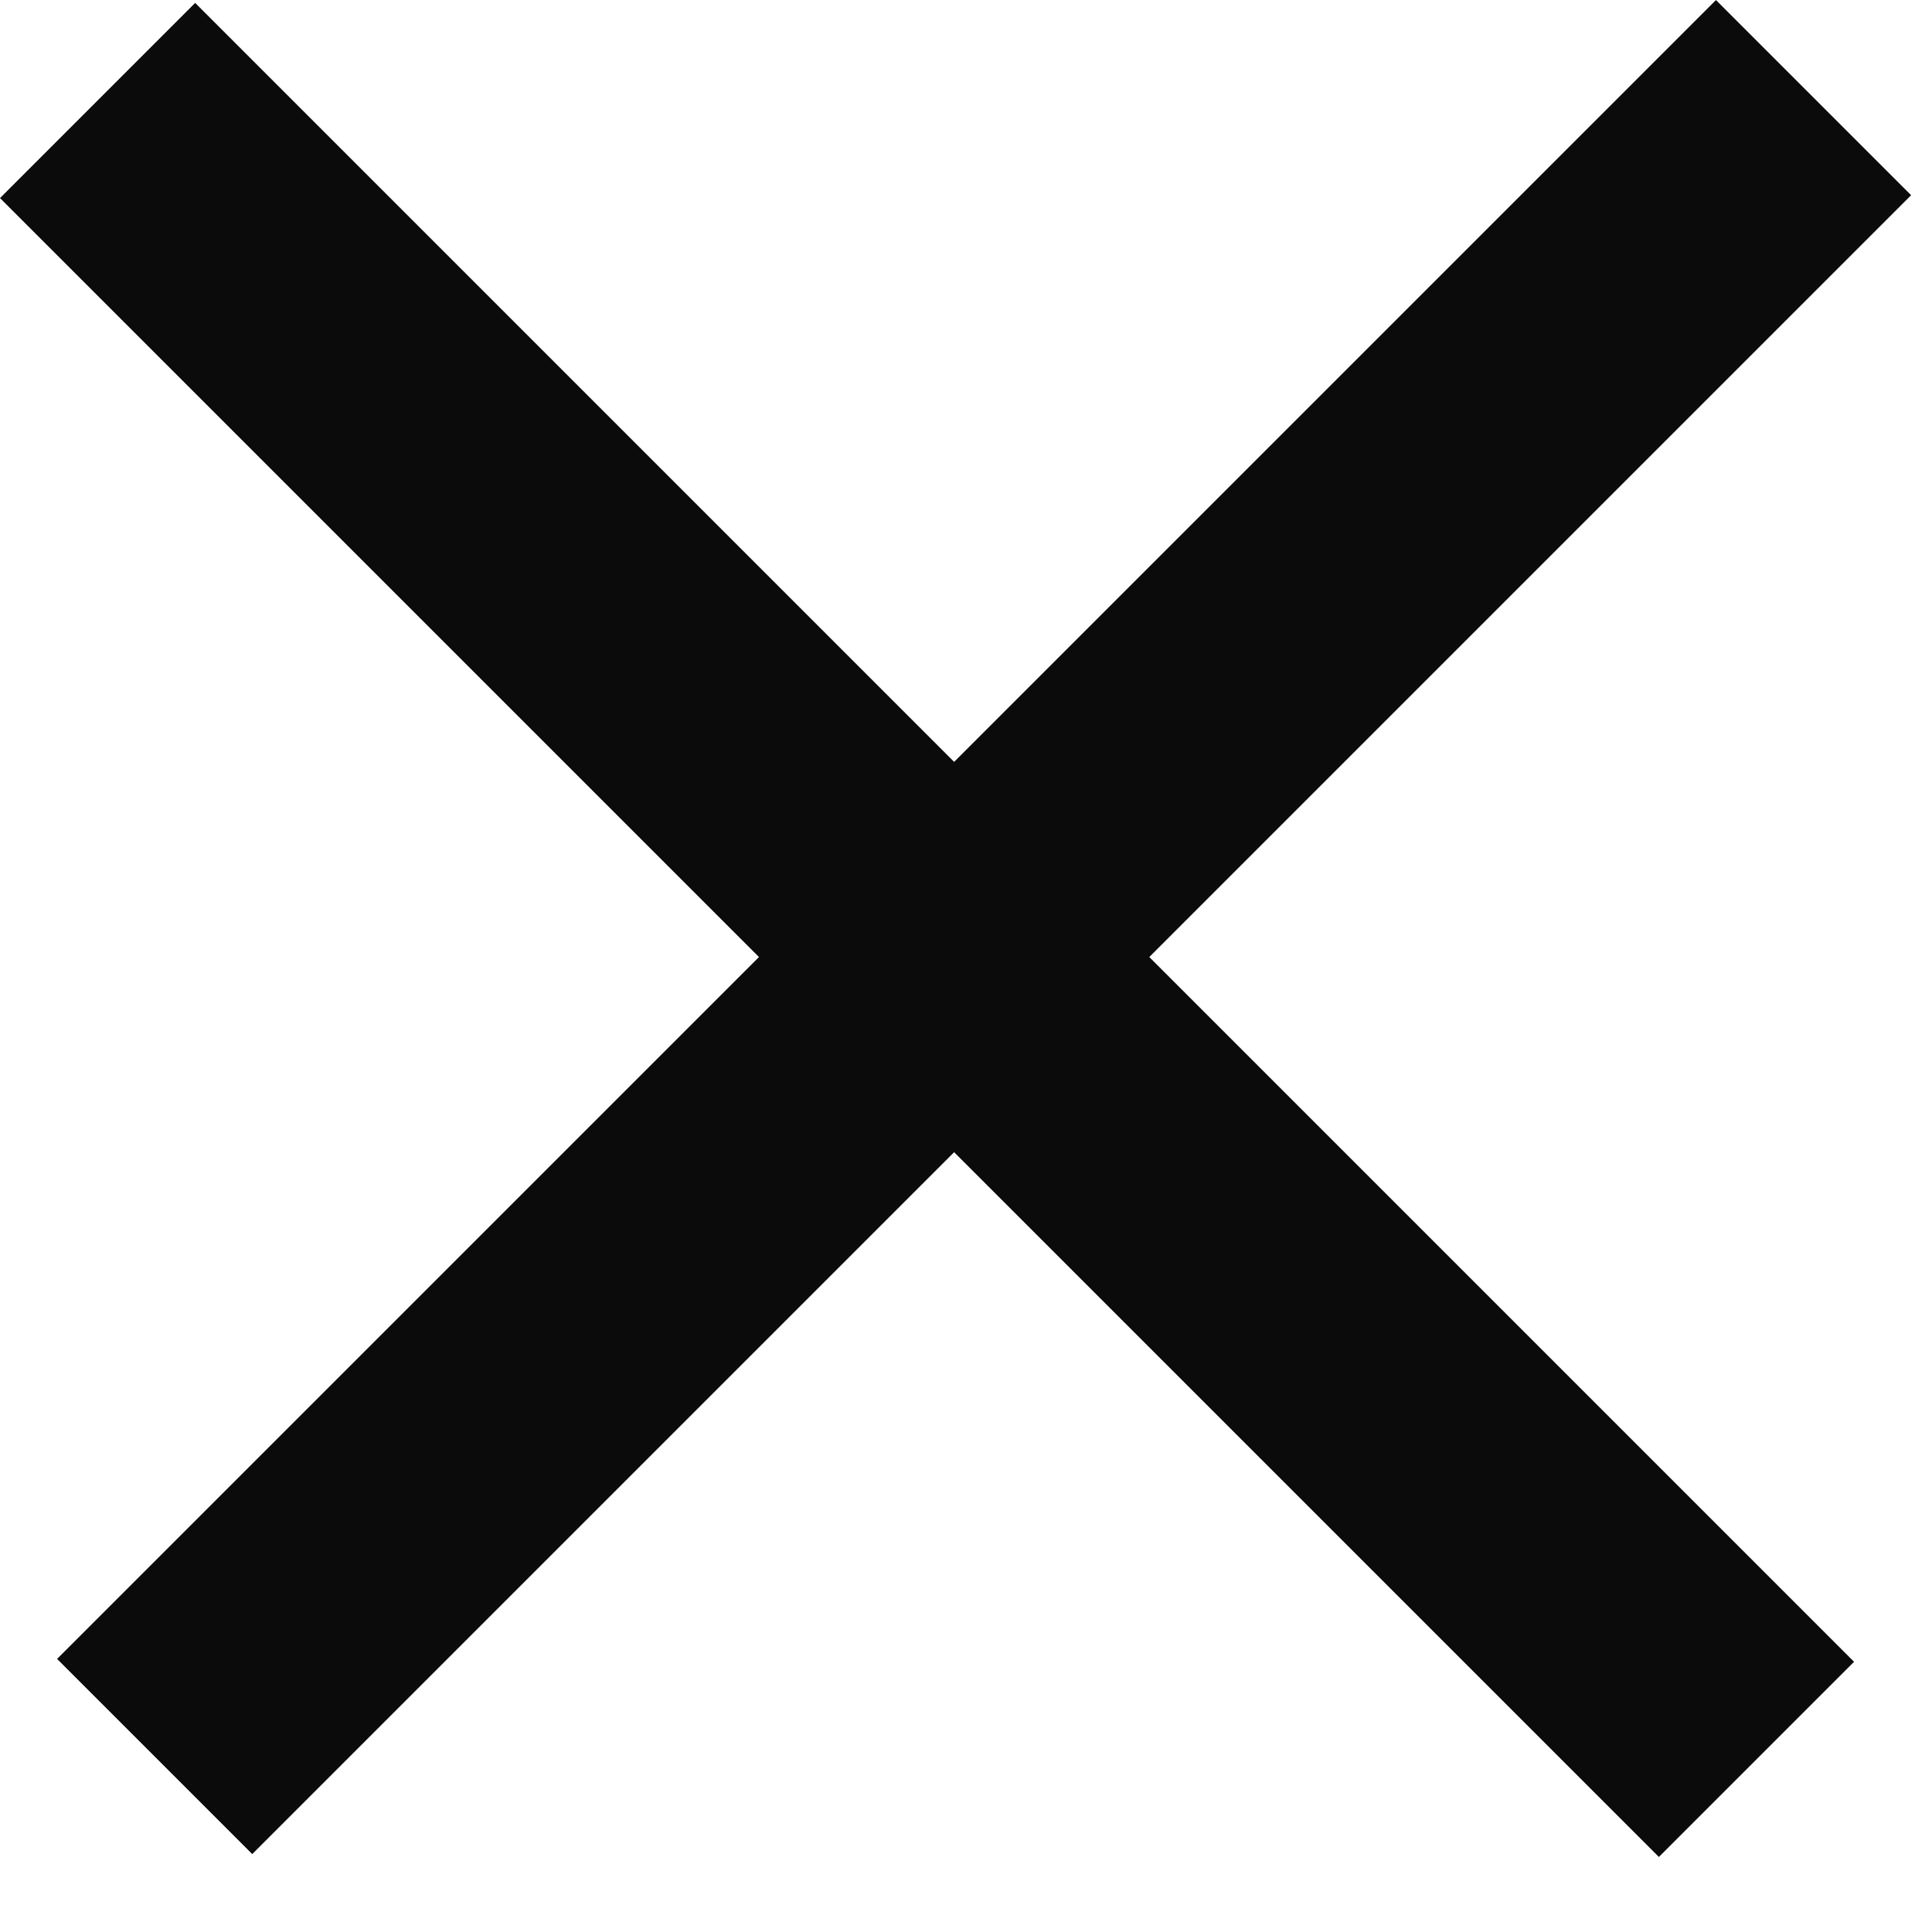
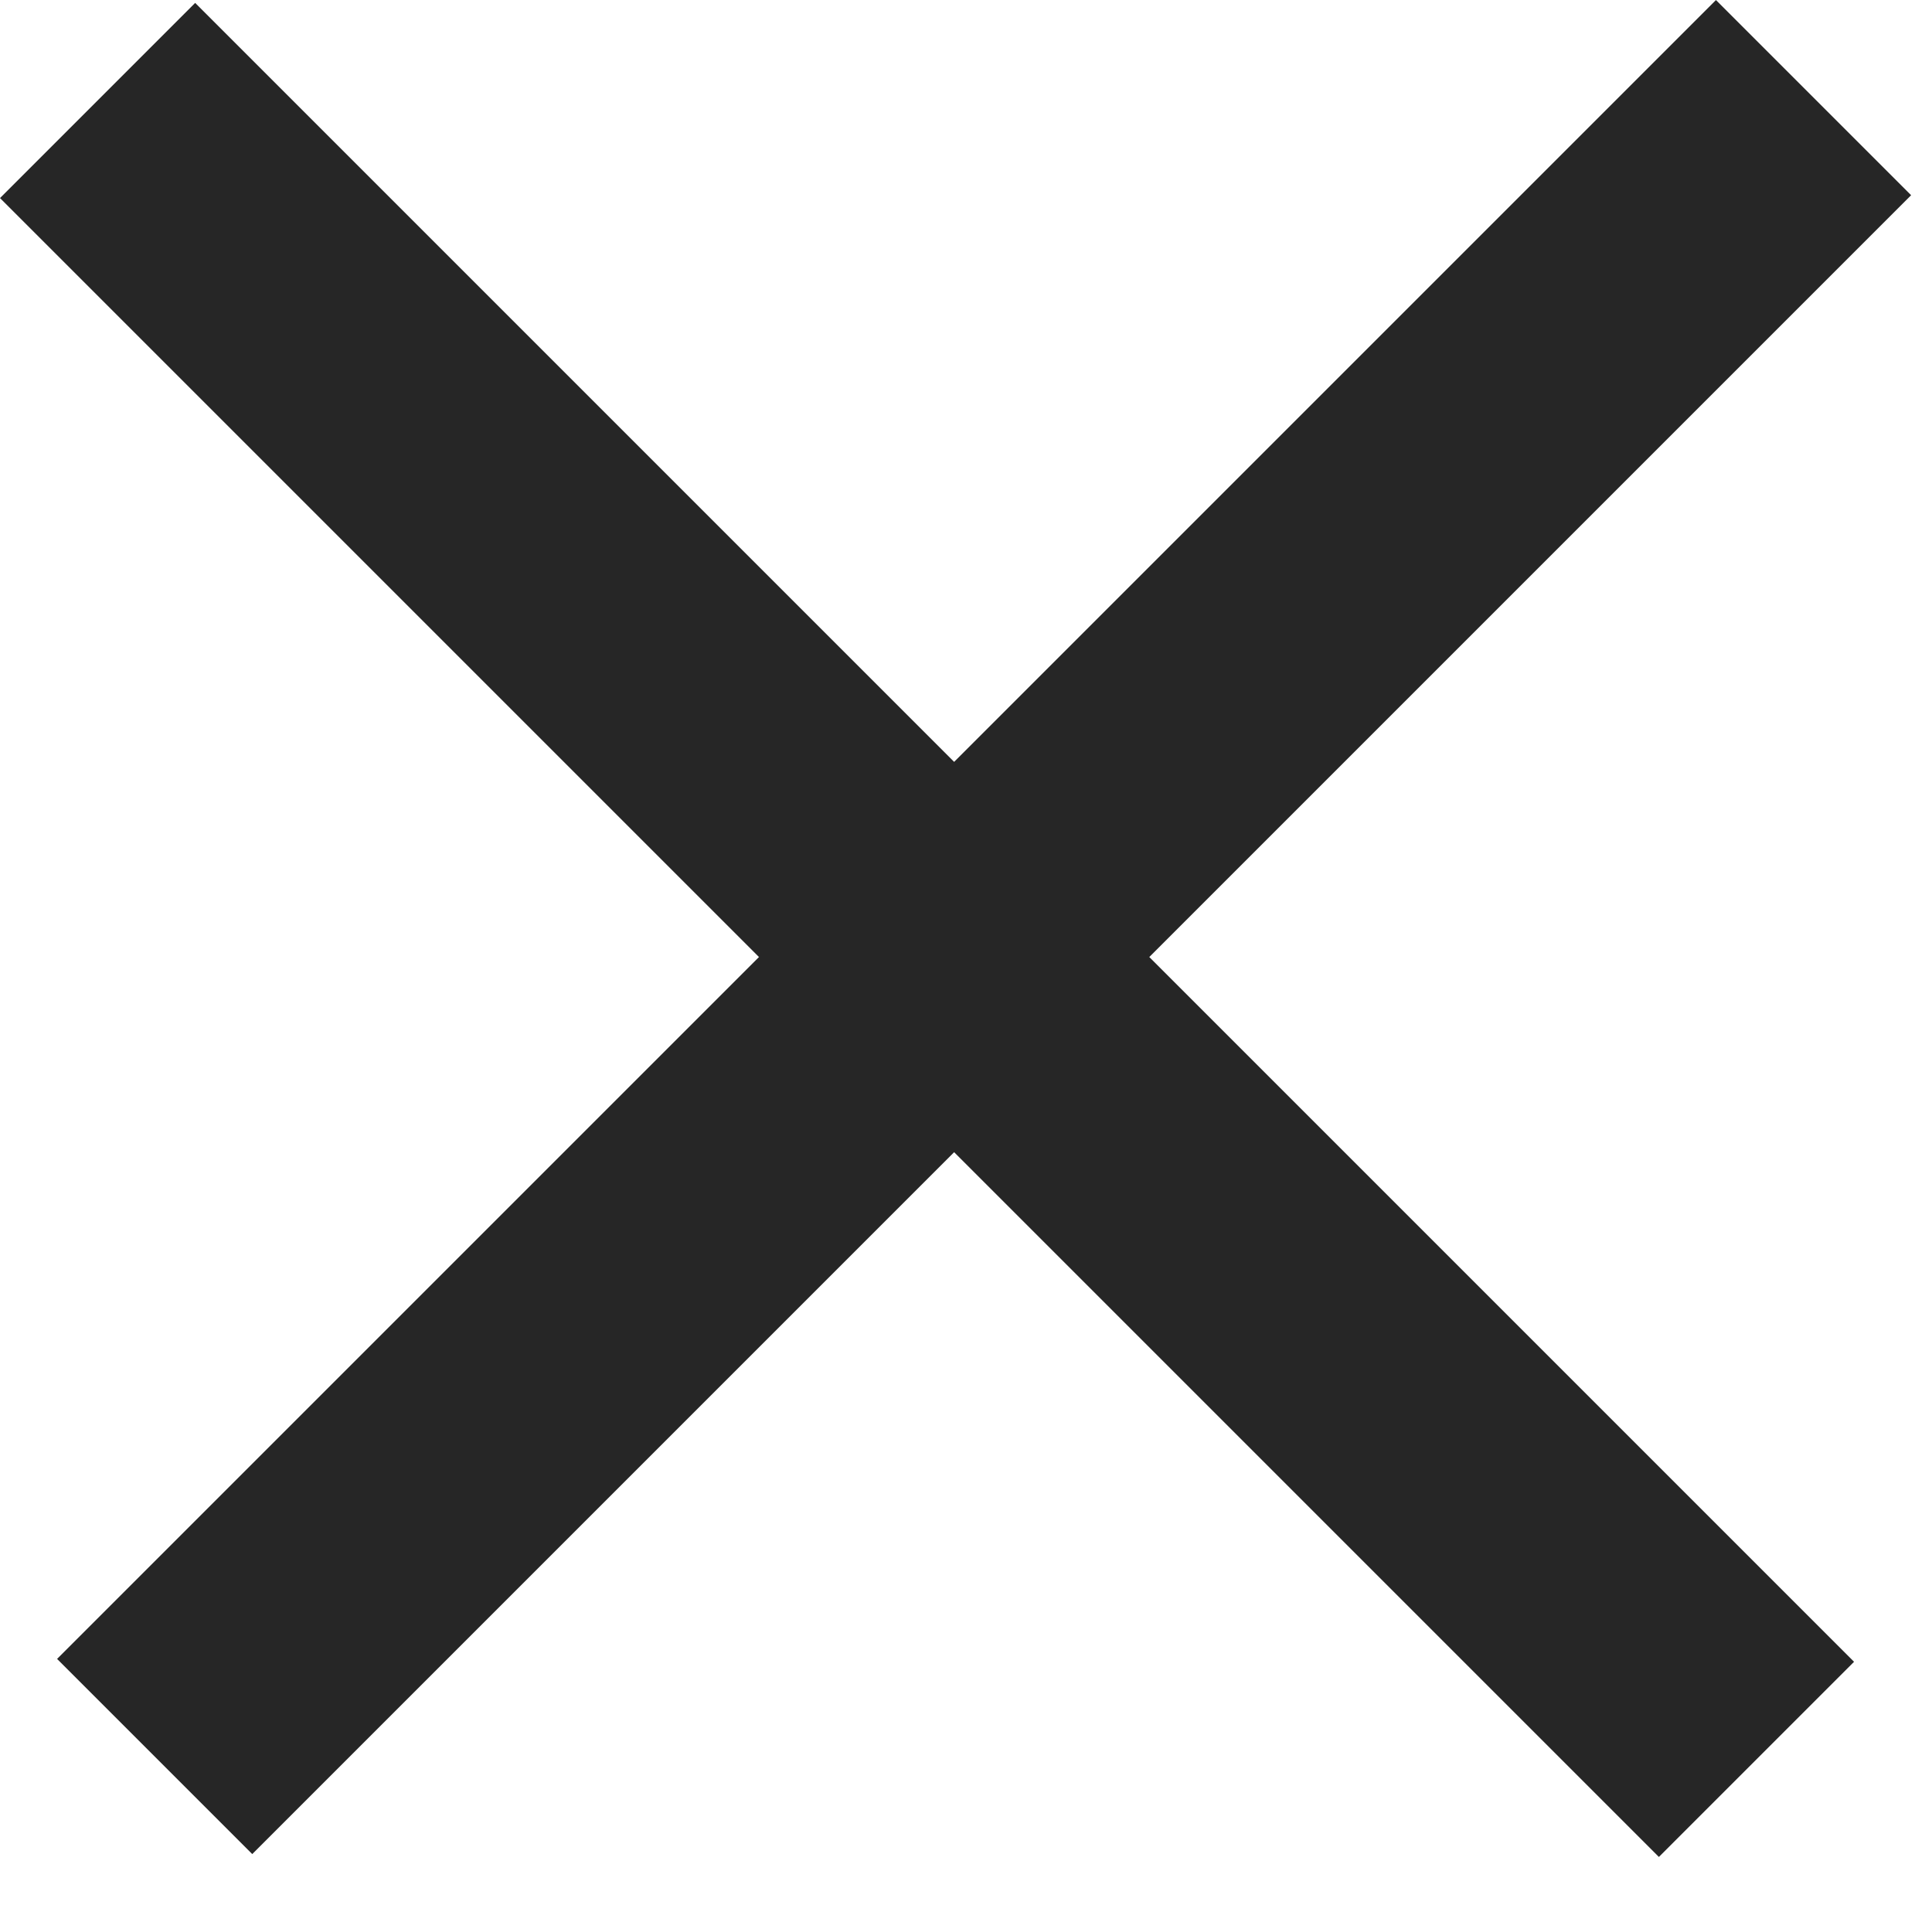
<svg xmlns="http://www.w3.org/2000/svg" width="14" height="14" viewBox="0 0 14 14" fill="none">
-   <rect x="0.414" y="12.021" width="17" height="2" transform="rotate(-45 0.414062 12.0215)" fill="#0C0B0B" />
-   <rect x="1.414" y="0.021" width="17" height="2" transform="rotate(45 1.41406 0.0214844)" fill="#0C0B0B" />
+   <rect x="0.414" y="12.021" width="17" height="2" transform="rotate(-45 0.414062 12.0215)" fill="#262626" />
+   <rect x="1.414" y="0.021" width="17" height="2" transform="rotate(45 1.41406 0.0214844)" fill="#262626" />
</svg>
